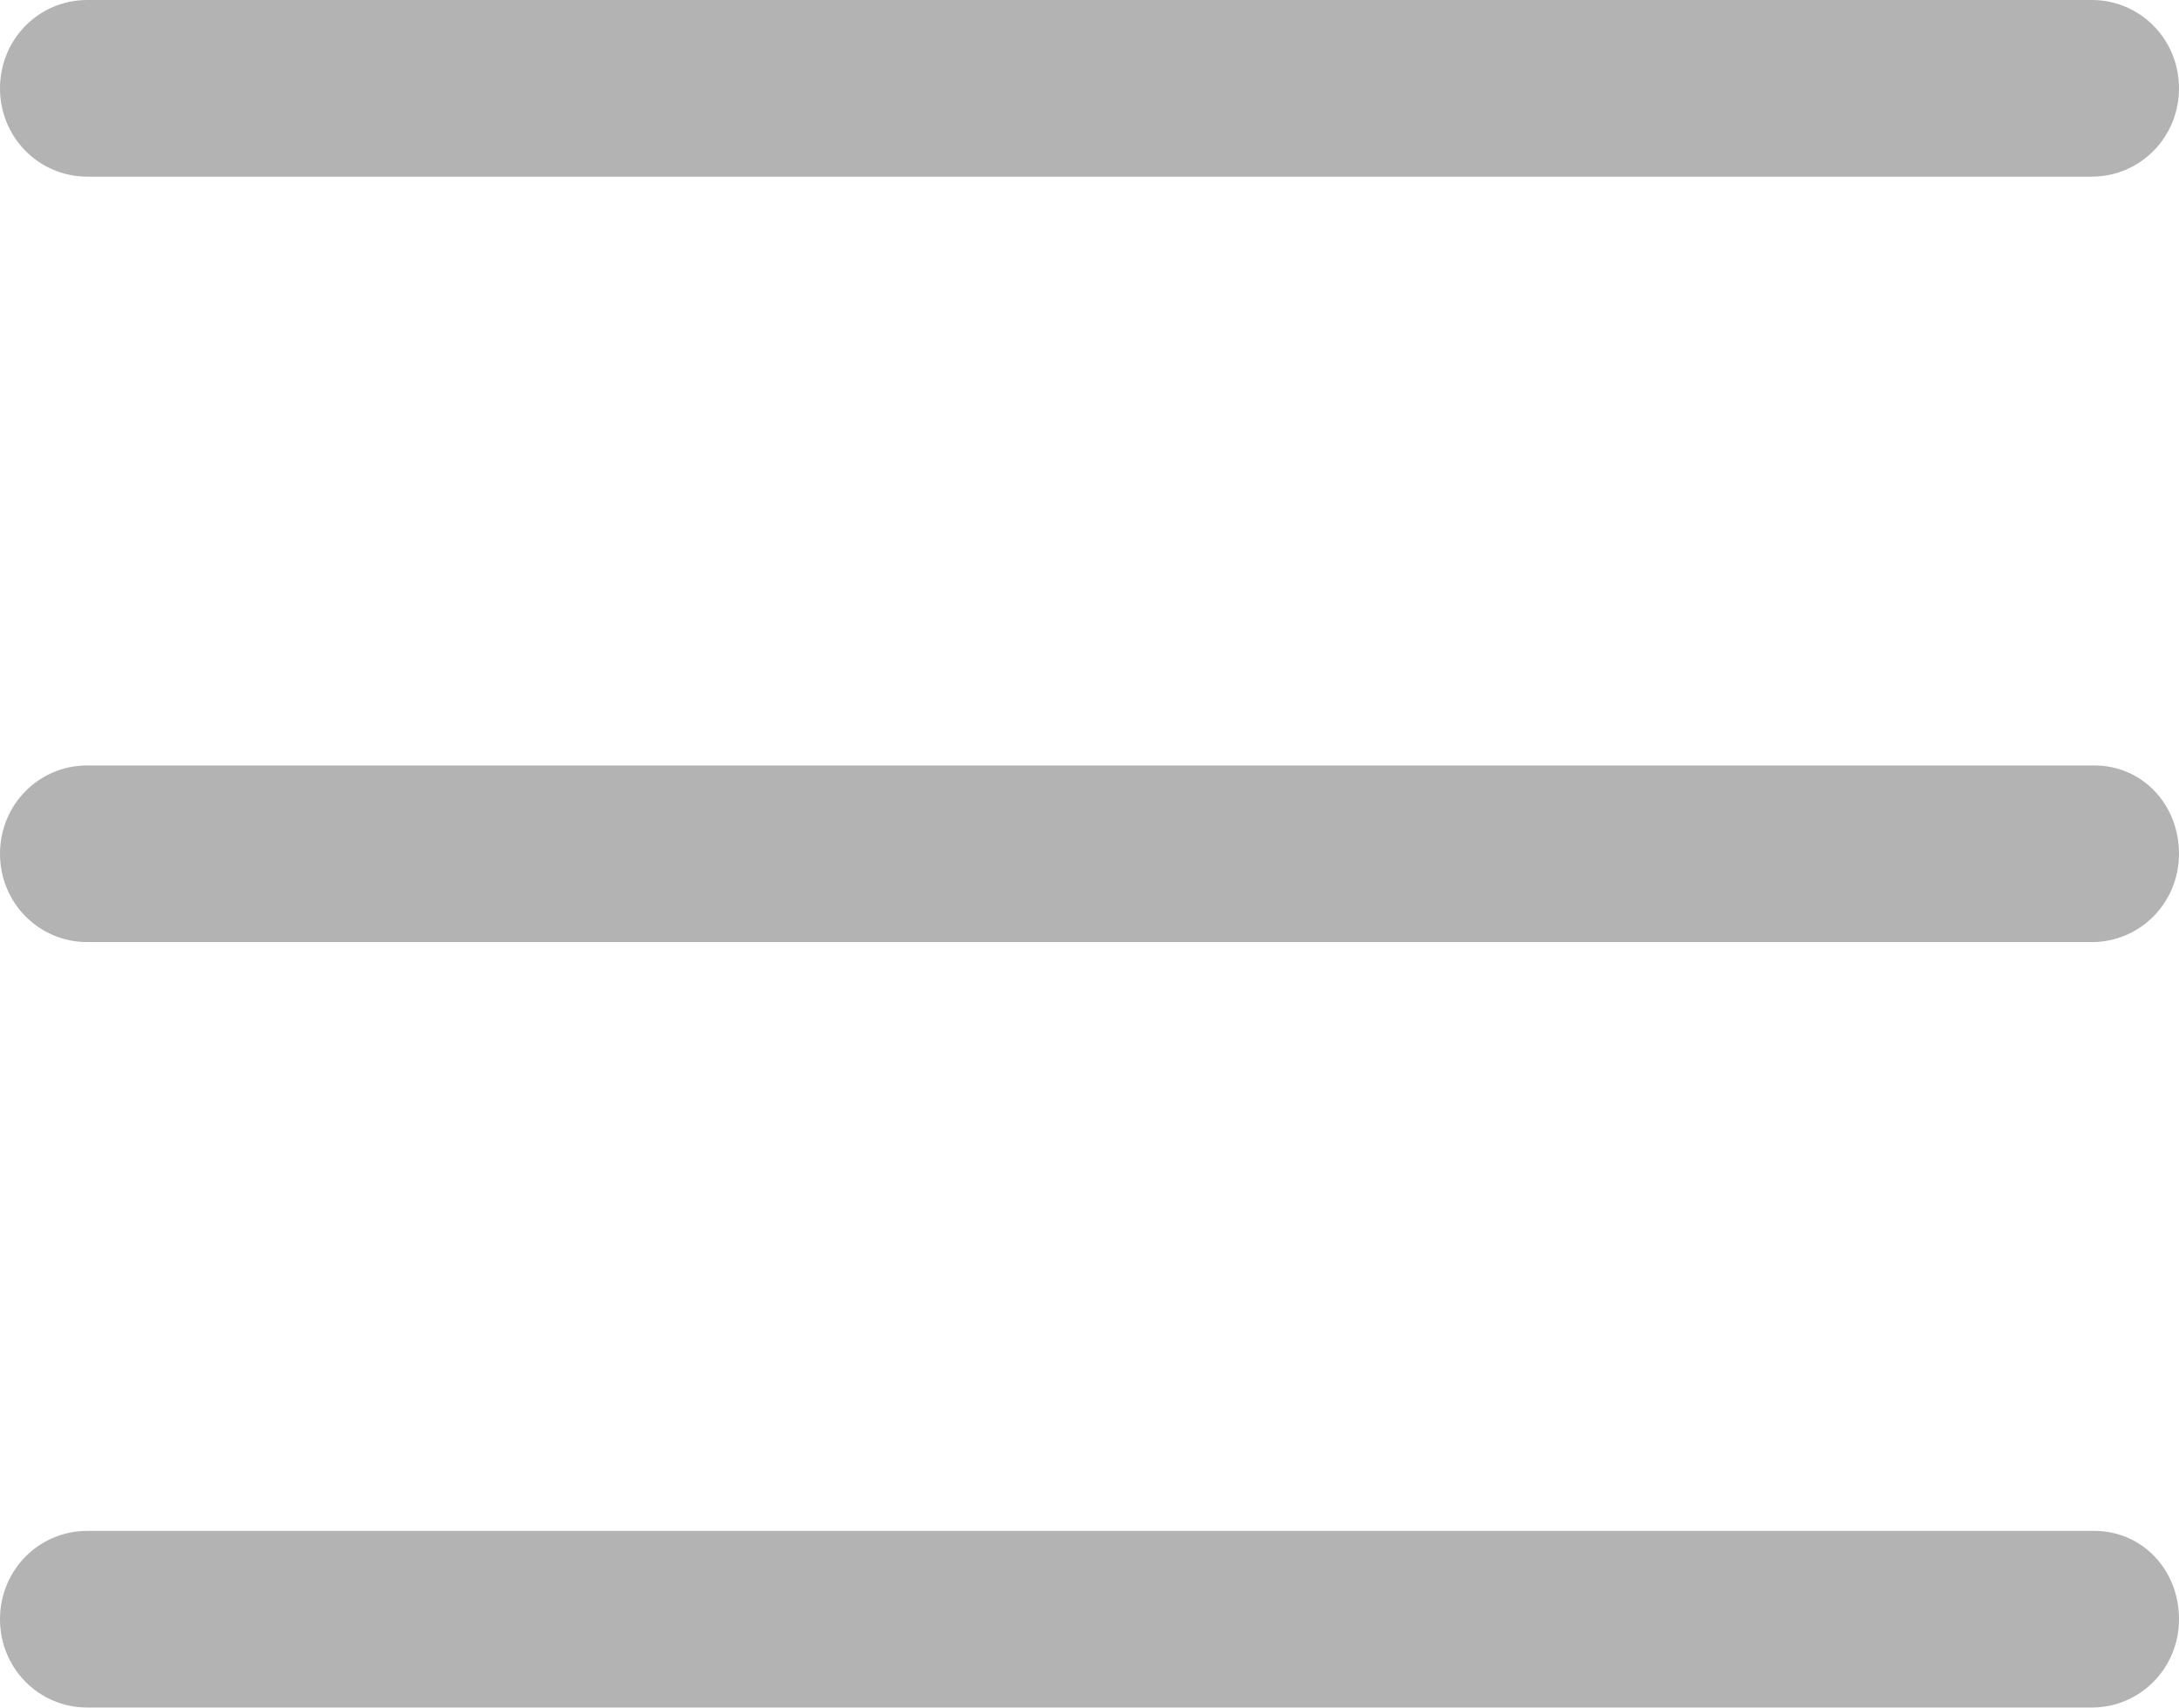
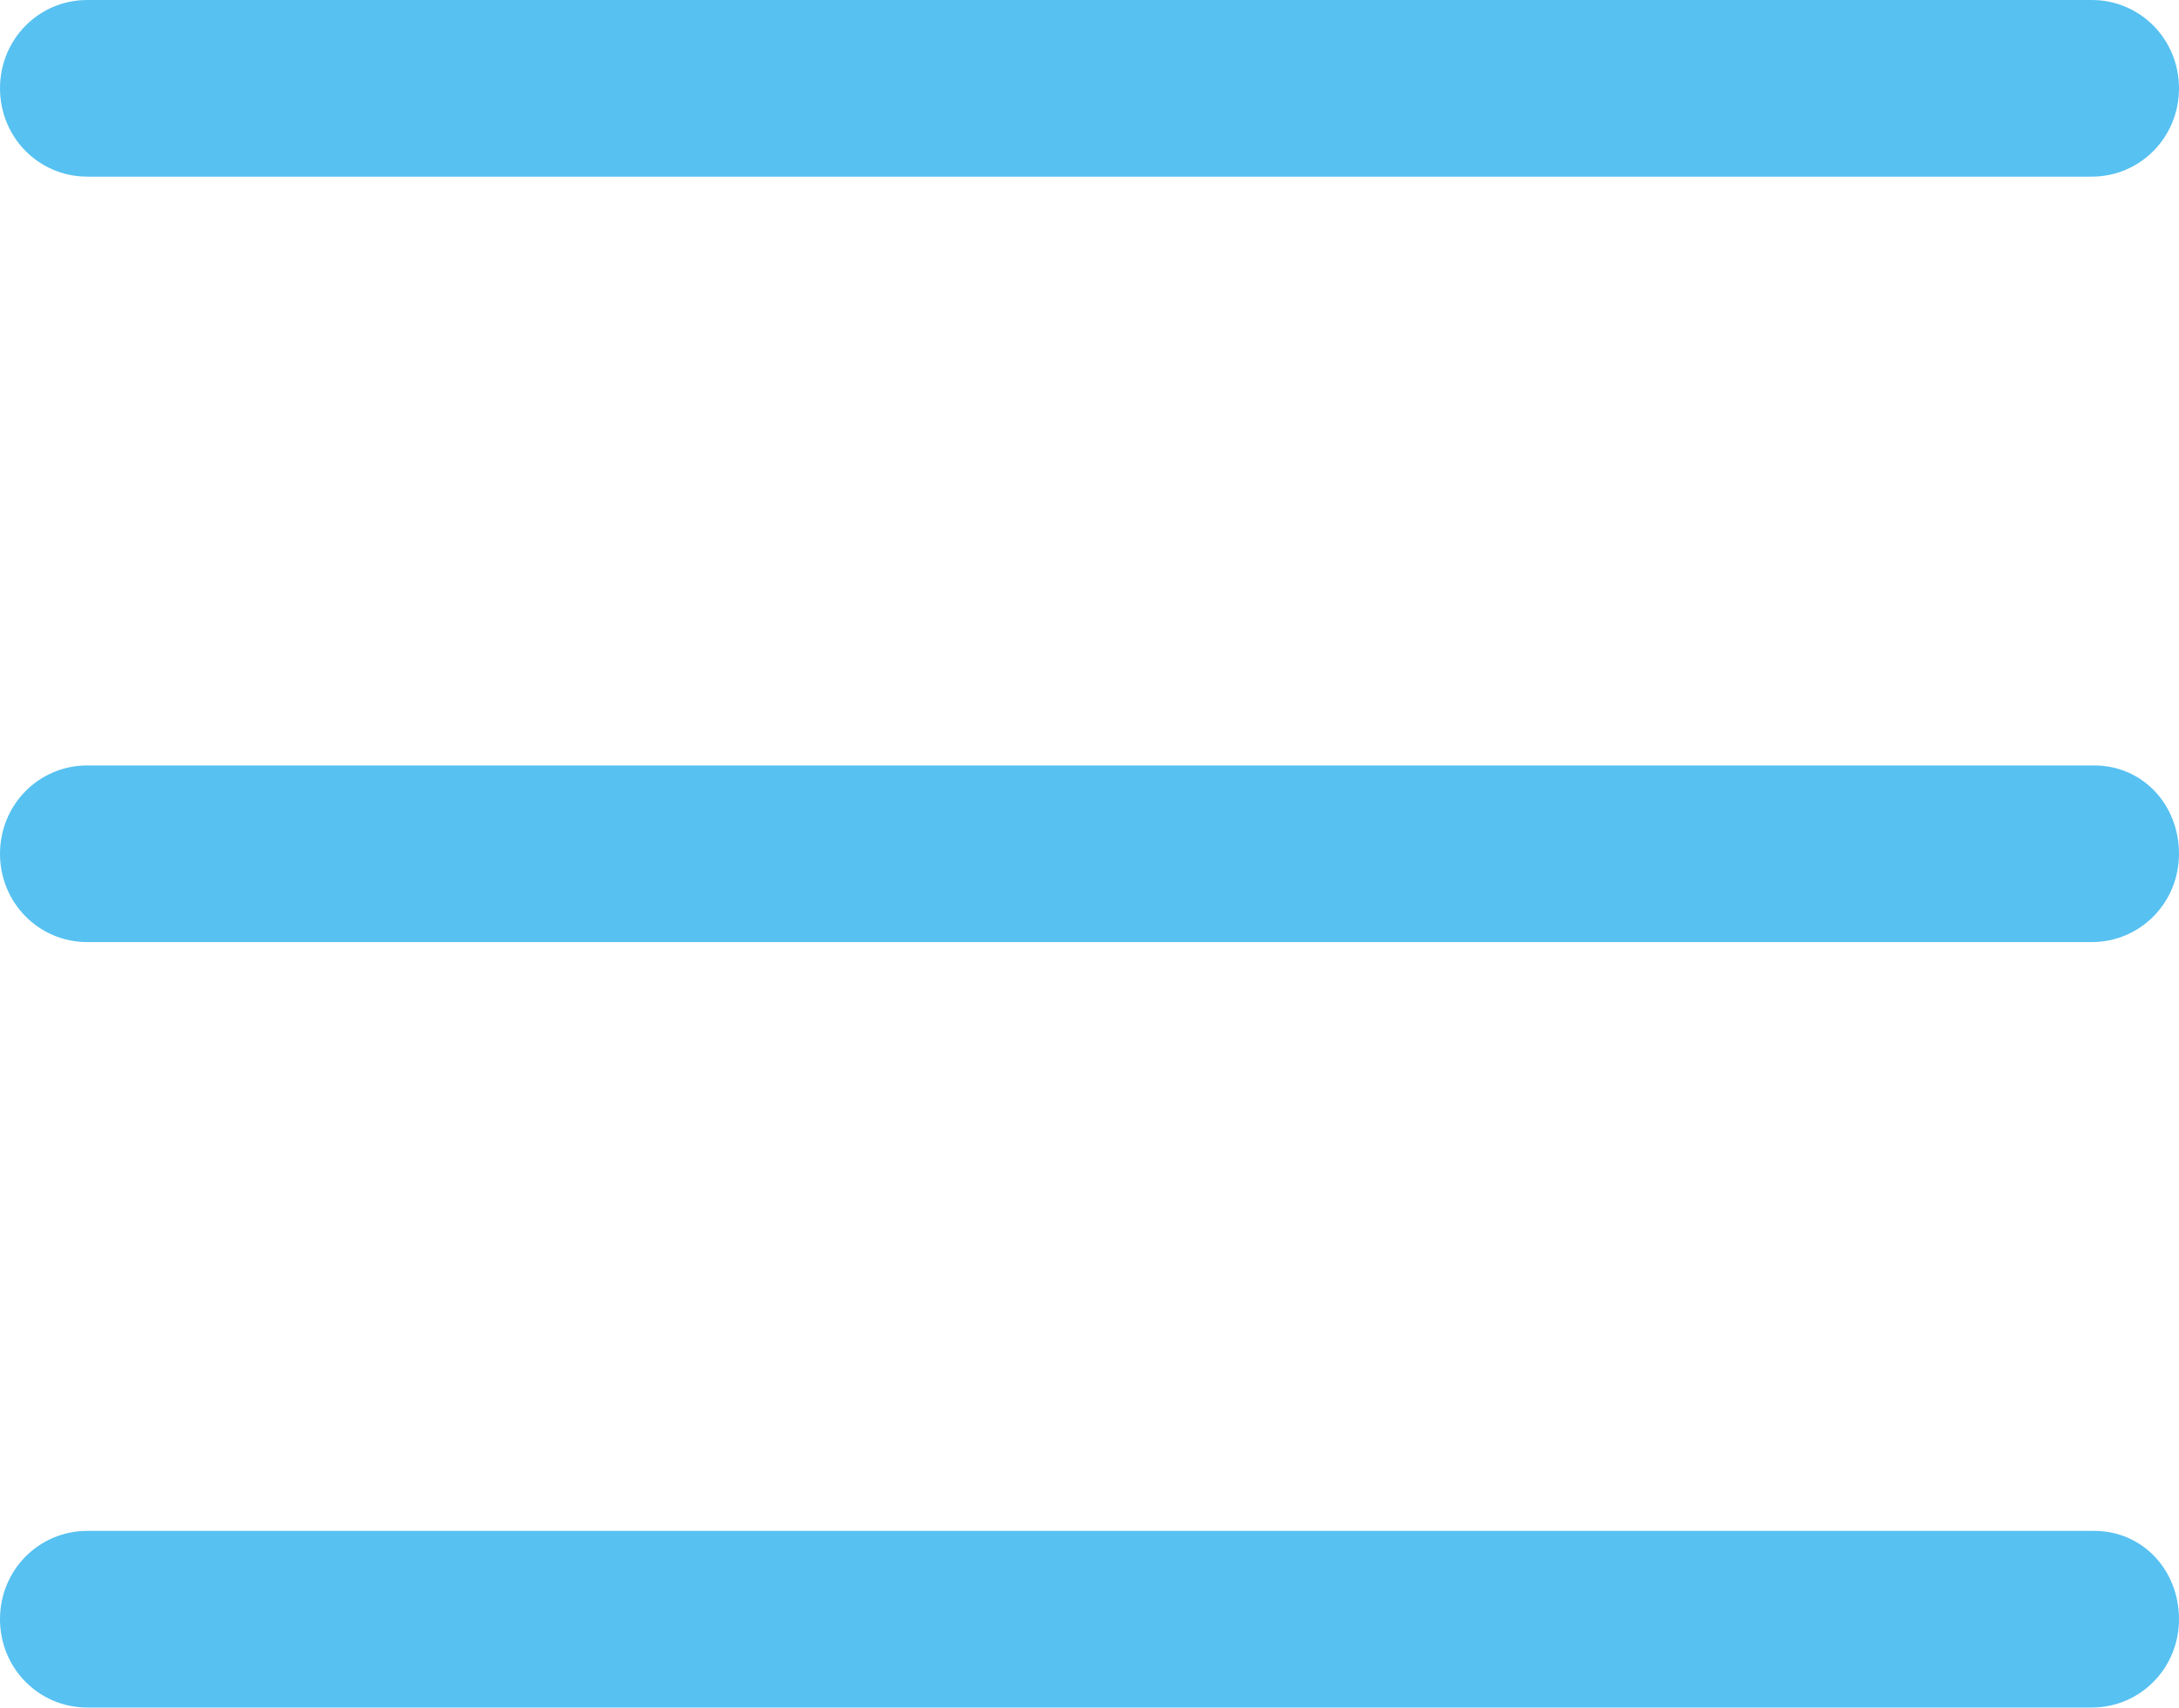
<svg xmlns="http://www.w3.org/2000/svg" width="37px" height="29px" viewBox="0 0 37 29" version="1.1">
  <defs />
  <g id="Blog" stroke="none" stroke-width="1" fill="none" fill-rule="evenodd">
-     <g id="Tablet_01_Blog_MainPage_01a" transform="translate(-711, -31)" fill="#B3B3B3" fill-rule="nonzero">
+     <g id="Tablet_01_Blog_MainPage_01a" transform="translate(-711, -31)" fill="#57C1F1" fill-rule="nonzero">
      <g id="HEADER">
        <path d="M746.56,44 C747.383,44 748,44.667 748,45.5 C748,46.333 747.341,47 746.518,47 L712.482,47 C711.659,47 711,46.333 711,45.5 C711,44.667 711.659,44 712.482,44 L746.56,44 Z M712.482,34 C711.659,34 711,33.333 711,32.5 C711,31.667 711.659,31 712.482,31 L746.518,31 C747.341,31 748,31.667 748,32.5 C748,33.333 747.341,34 746.518,34 L712.482,34 Z M746.56,57 C747.383,57 748,57.667 748,58.5 C748,59.333 747.341,60 746.518,60 L712.482,60 C711.659,60 711,59.333 711,58.5 C711,57.667 711.659,57 712.482,57 L746.56,57 Z" id="Menu" />
      </g>
    </g>
  </g>
</svg>
